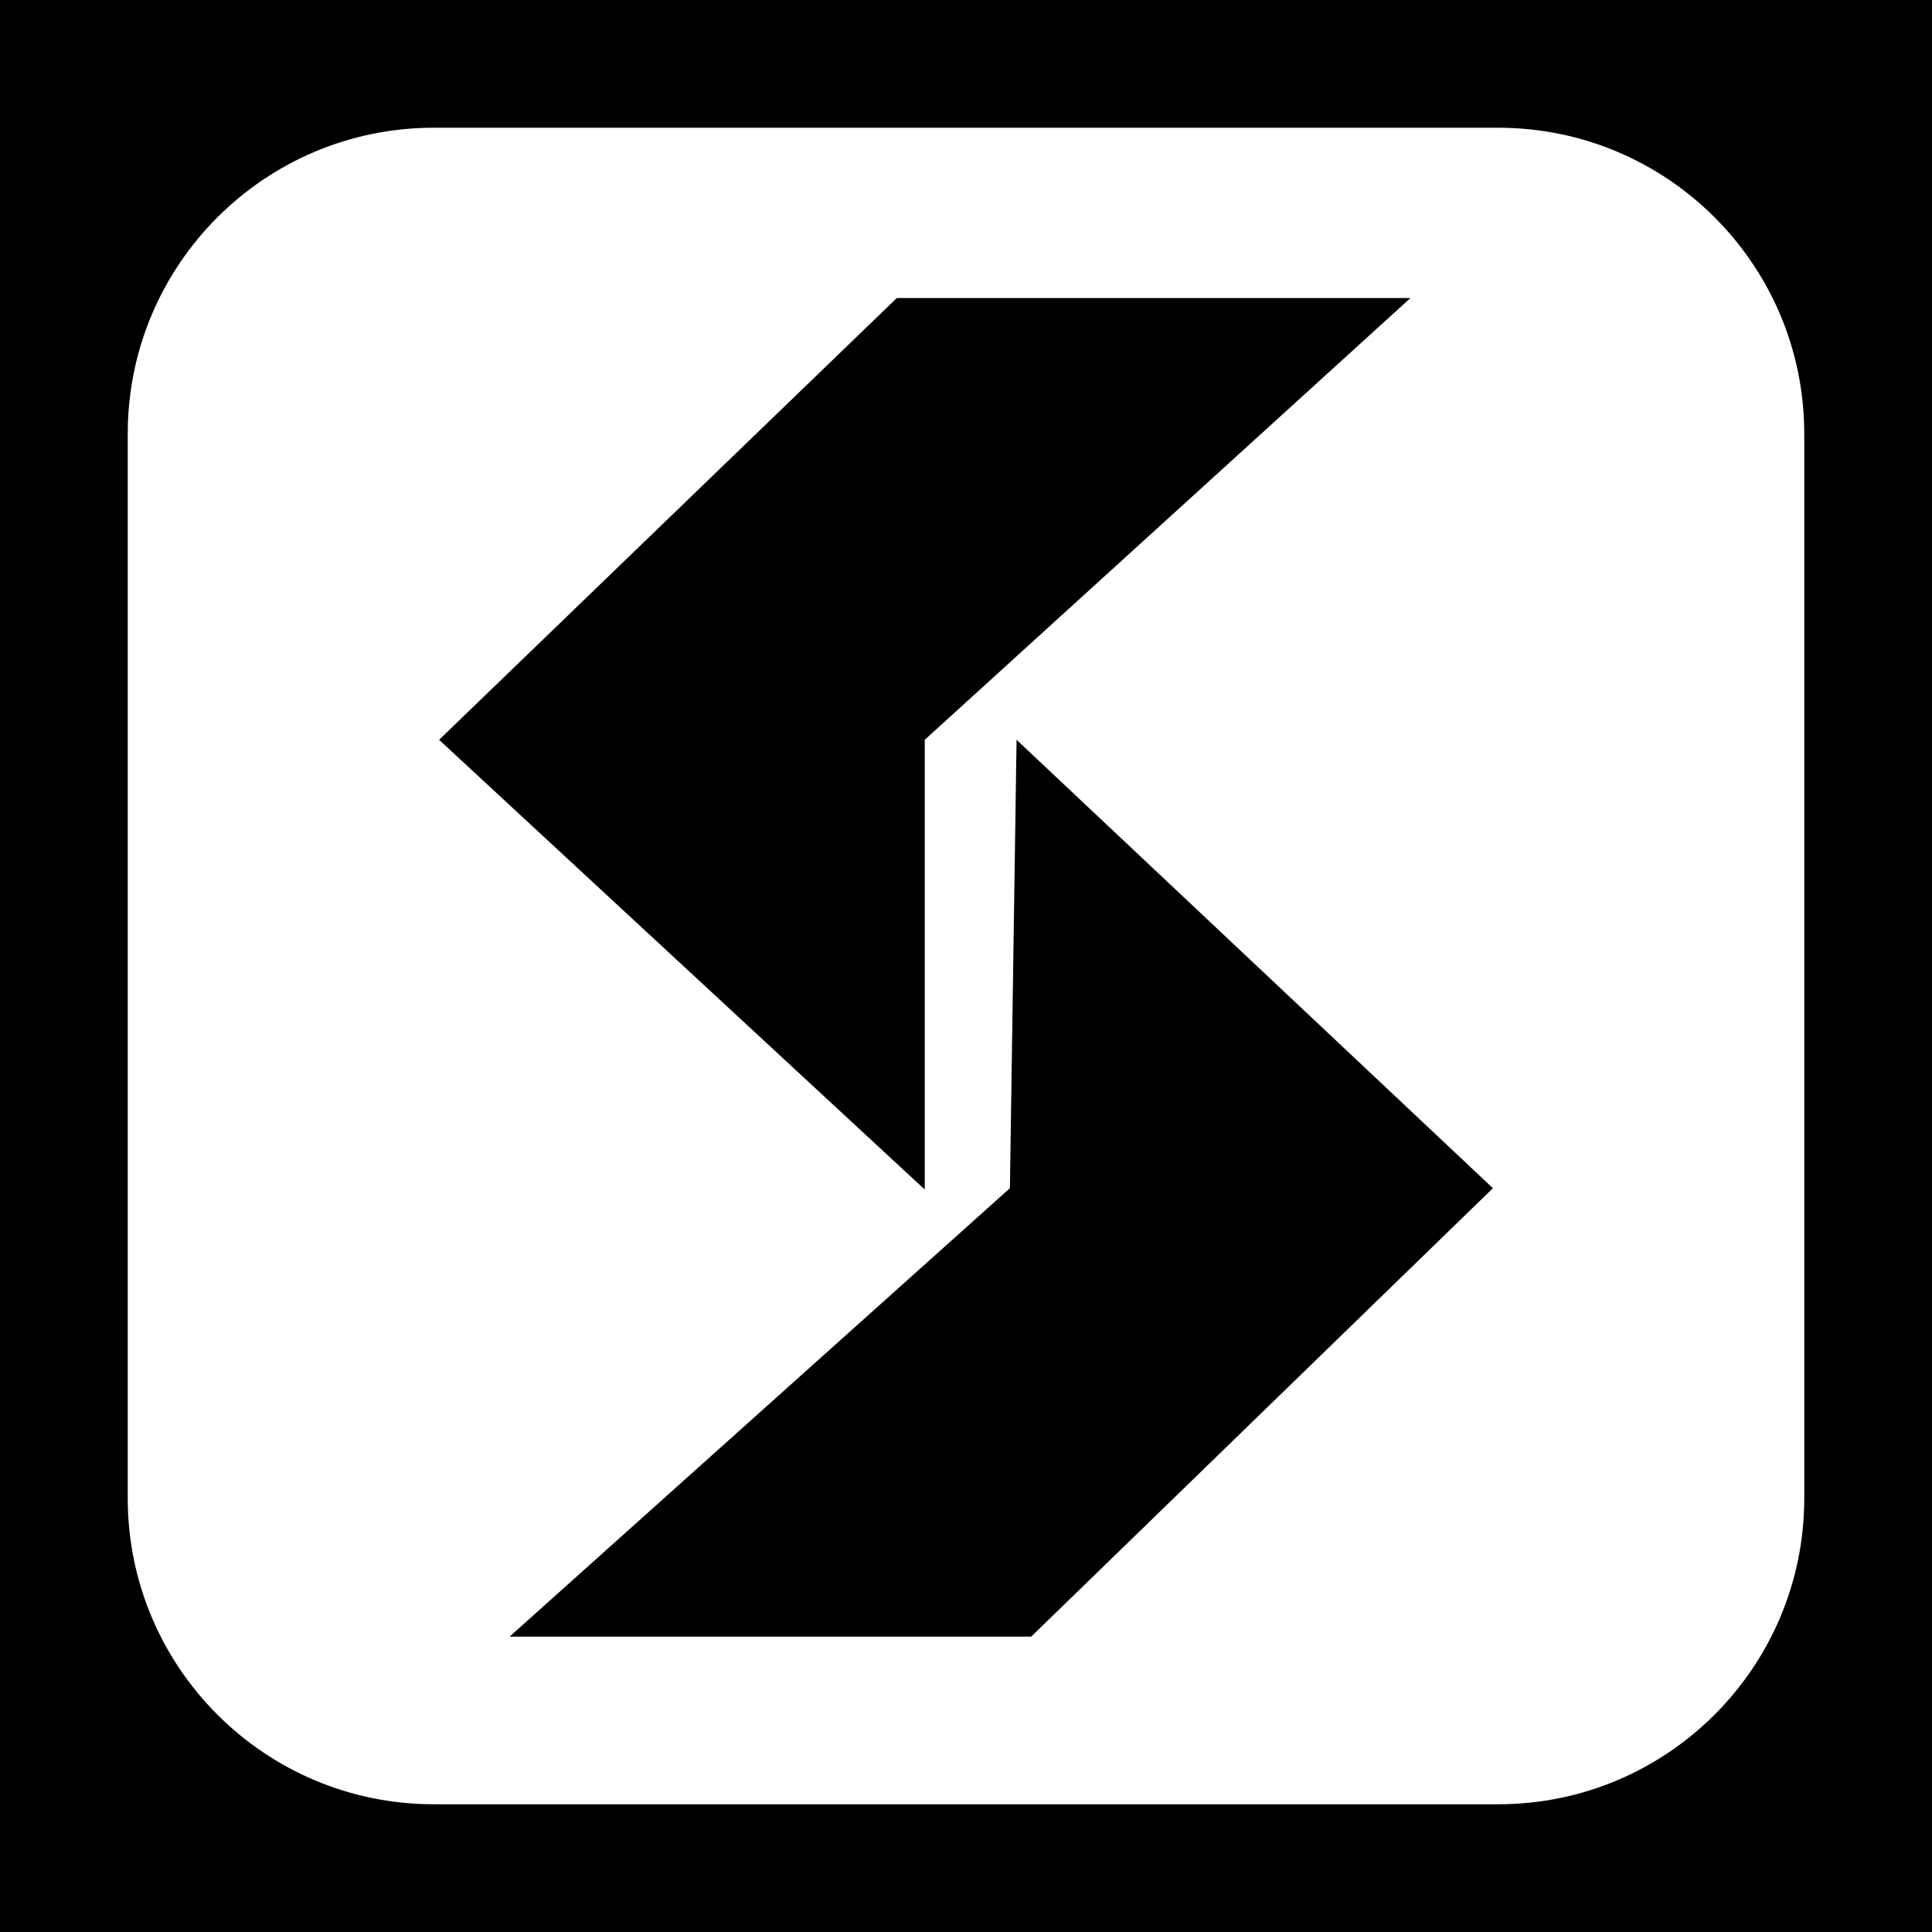
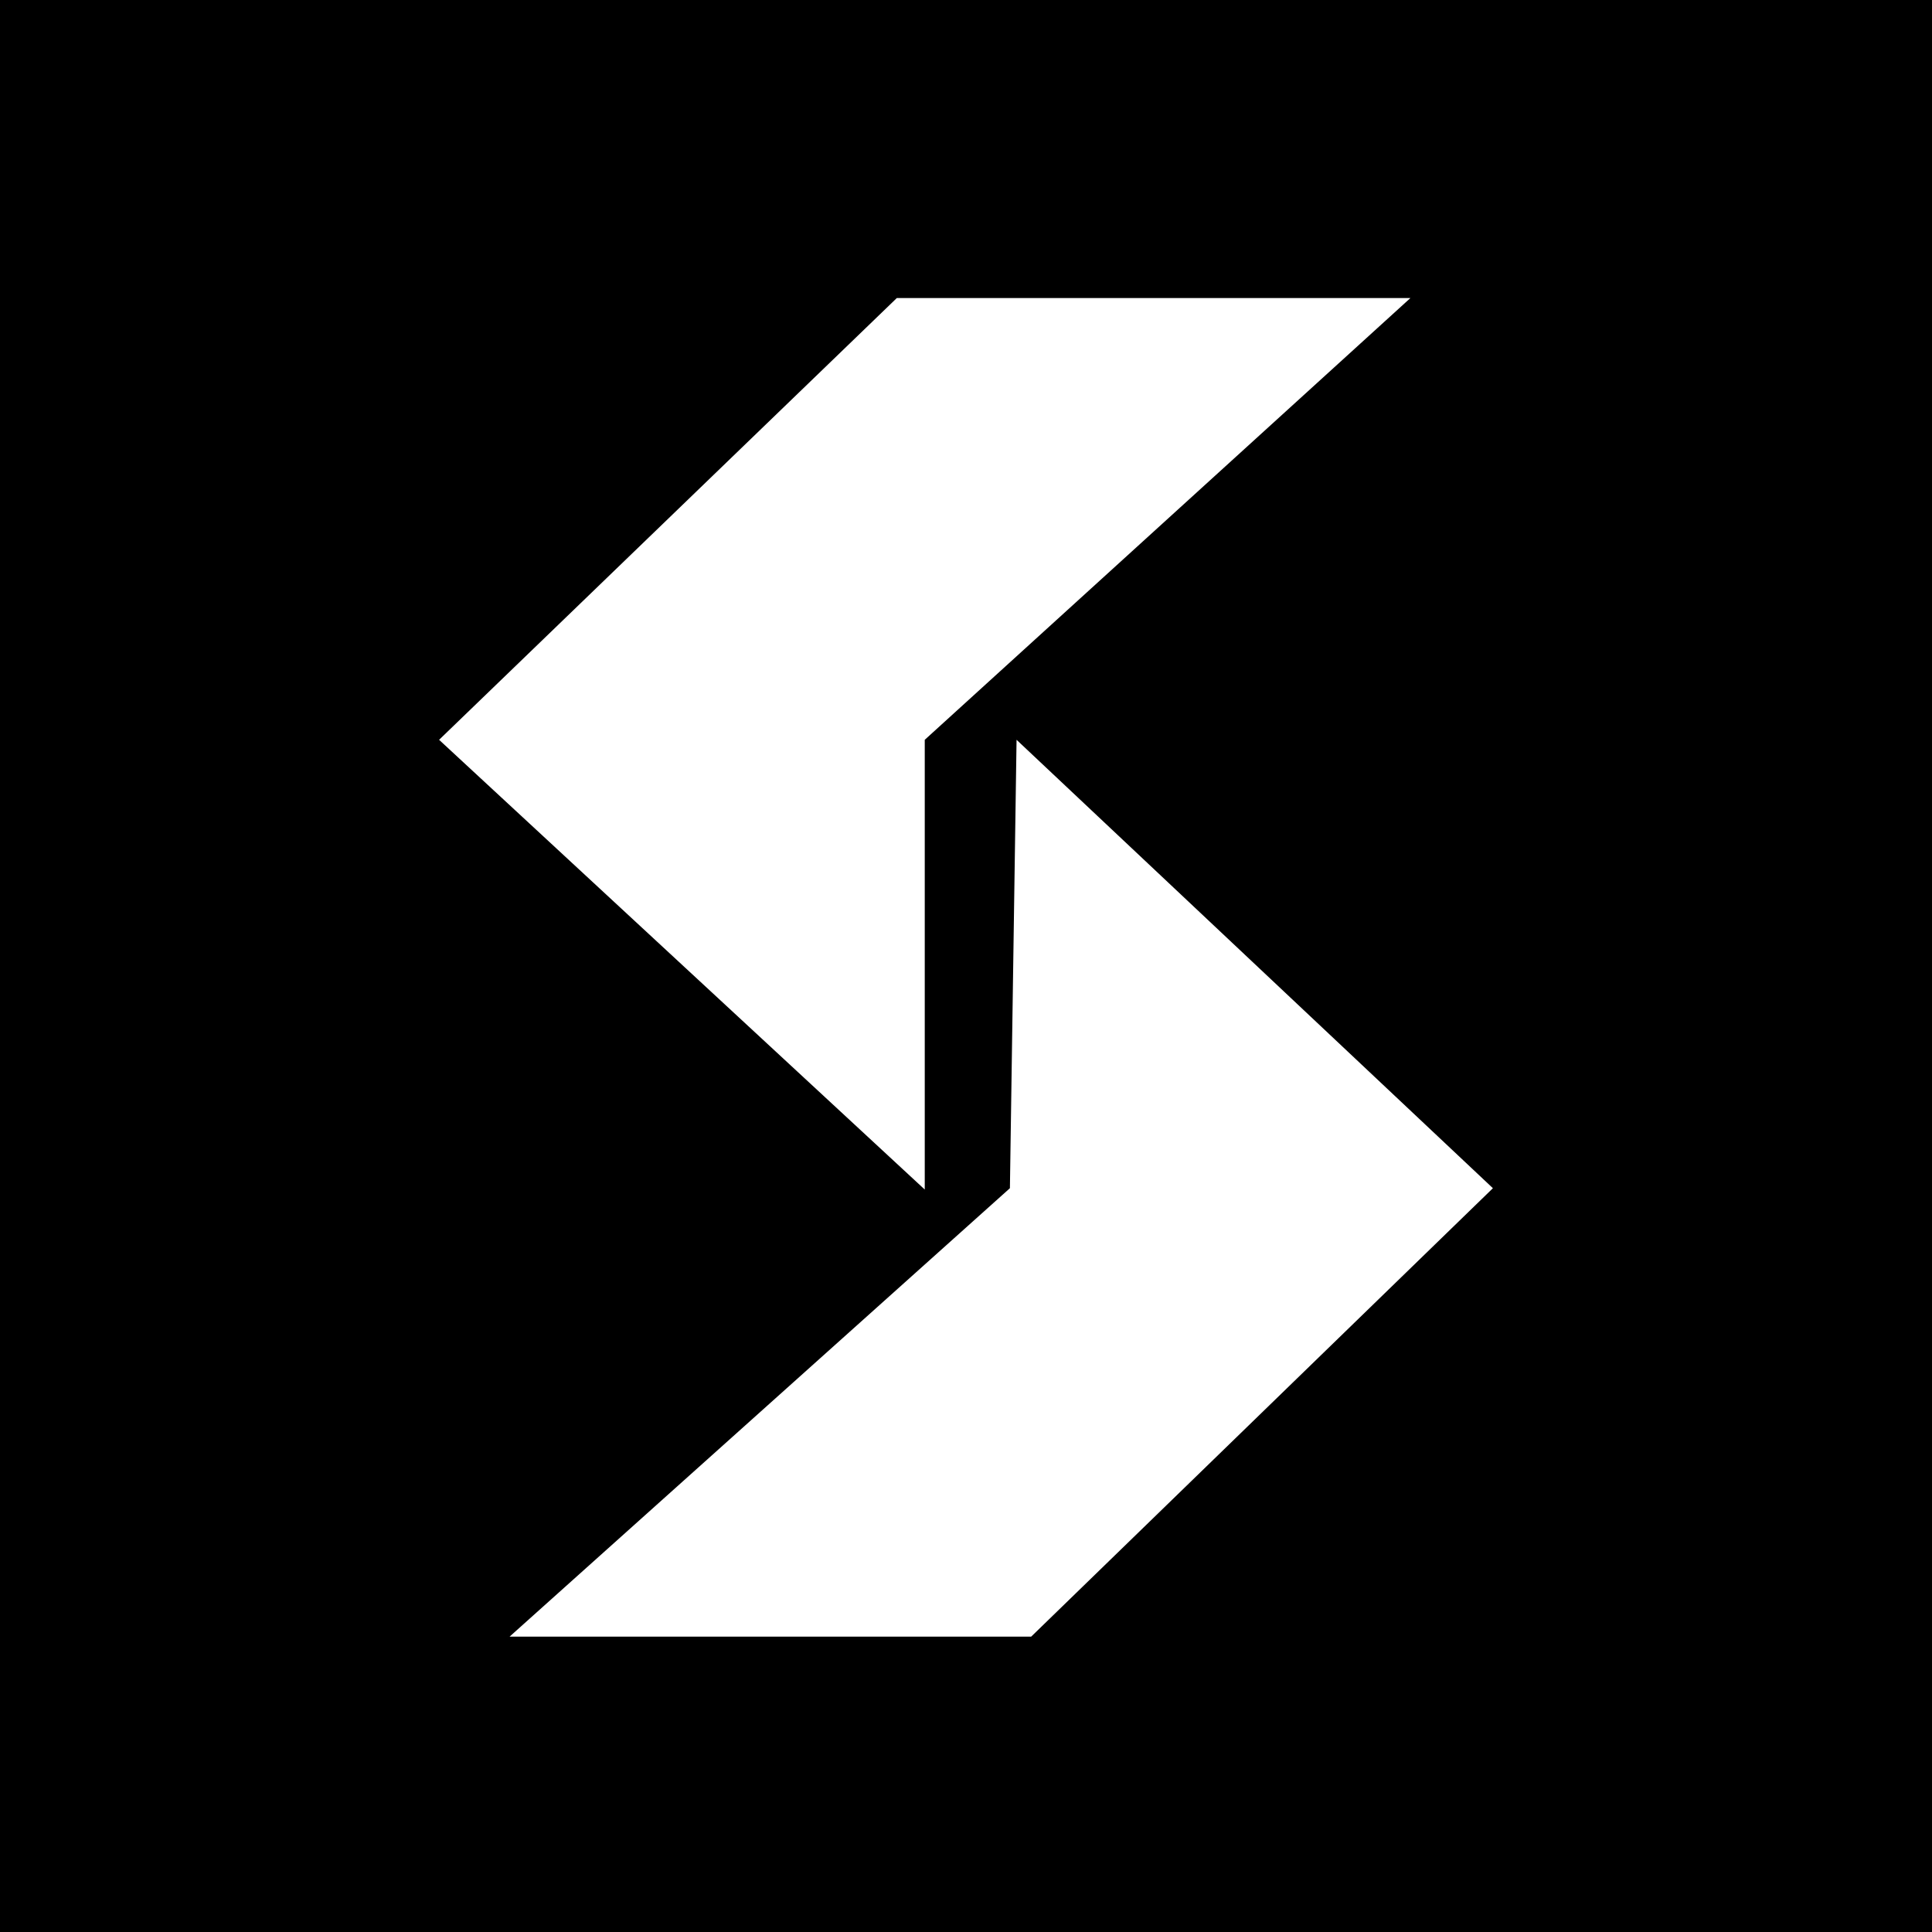
<svg xmlns="http://www.w3.org/2000/svg" width="1452" height="1452" viewBox="0 0 1452 1452">
  <rect width="1452" height="1452" fill="#000" />
-   <rect x="96" y="96" width="1260" height="1260" rx="230" fill="#fff" />
-   <path d="M674 224h386L695 556v338L330 556z" fill="#000" />
-   <path d="M764 556l358 337-347 337H383l376-337z" fill="#000" />
+   <path d="M674 224h386L695 556v338L330 556z" fill="#fff" />
+   <path d="M764 556l358 337-347 337H383l376-337z" fill="#fff" />
</svg>
